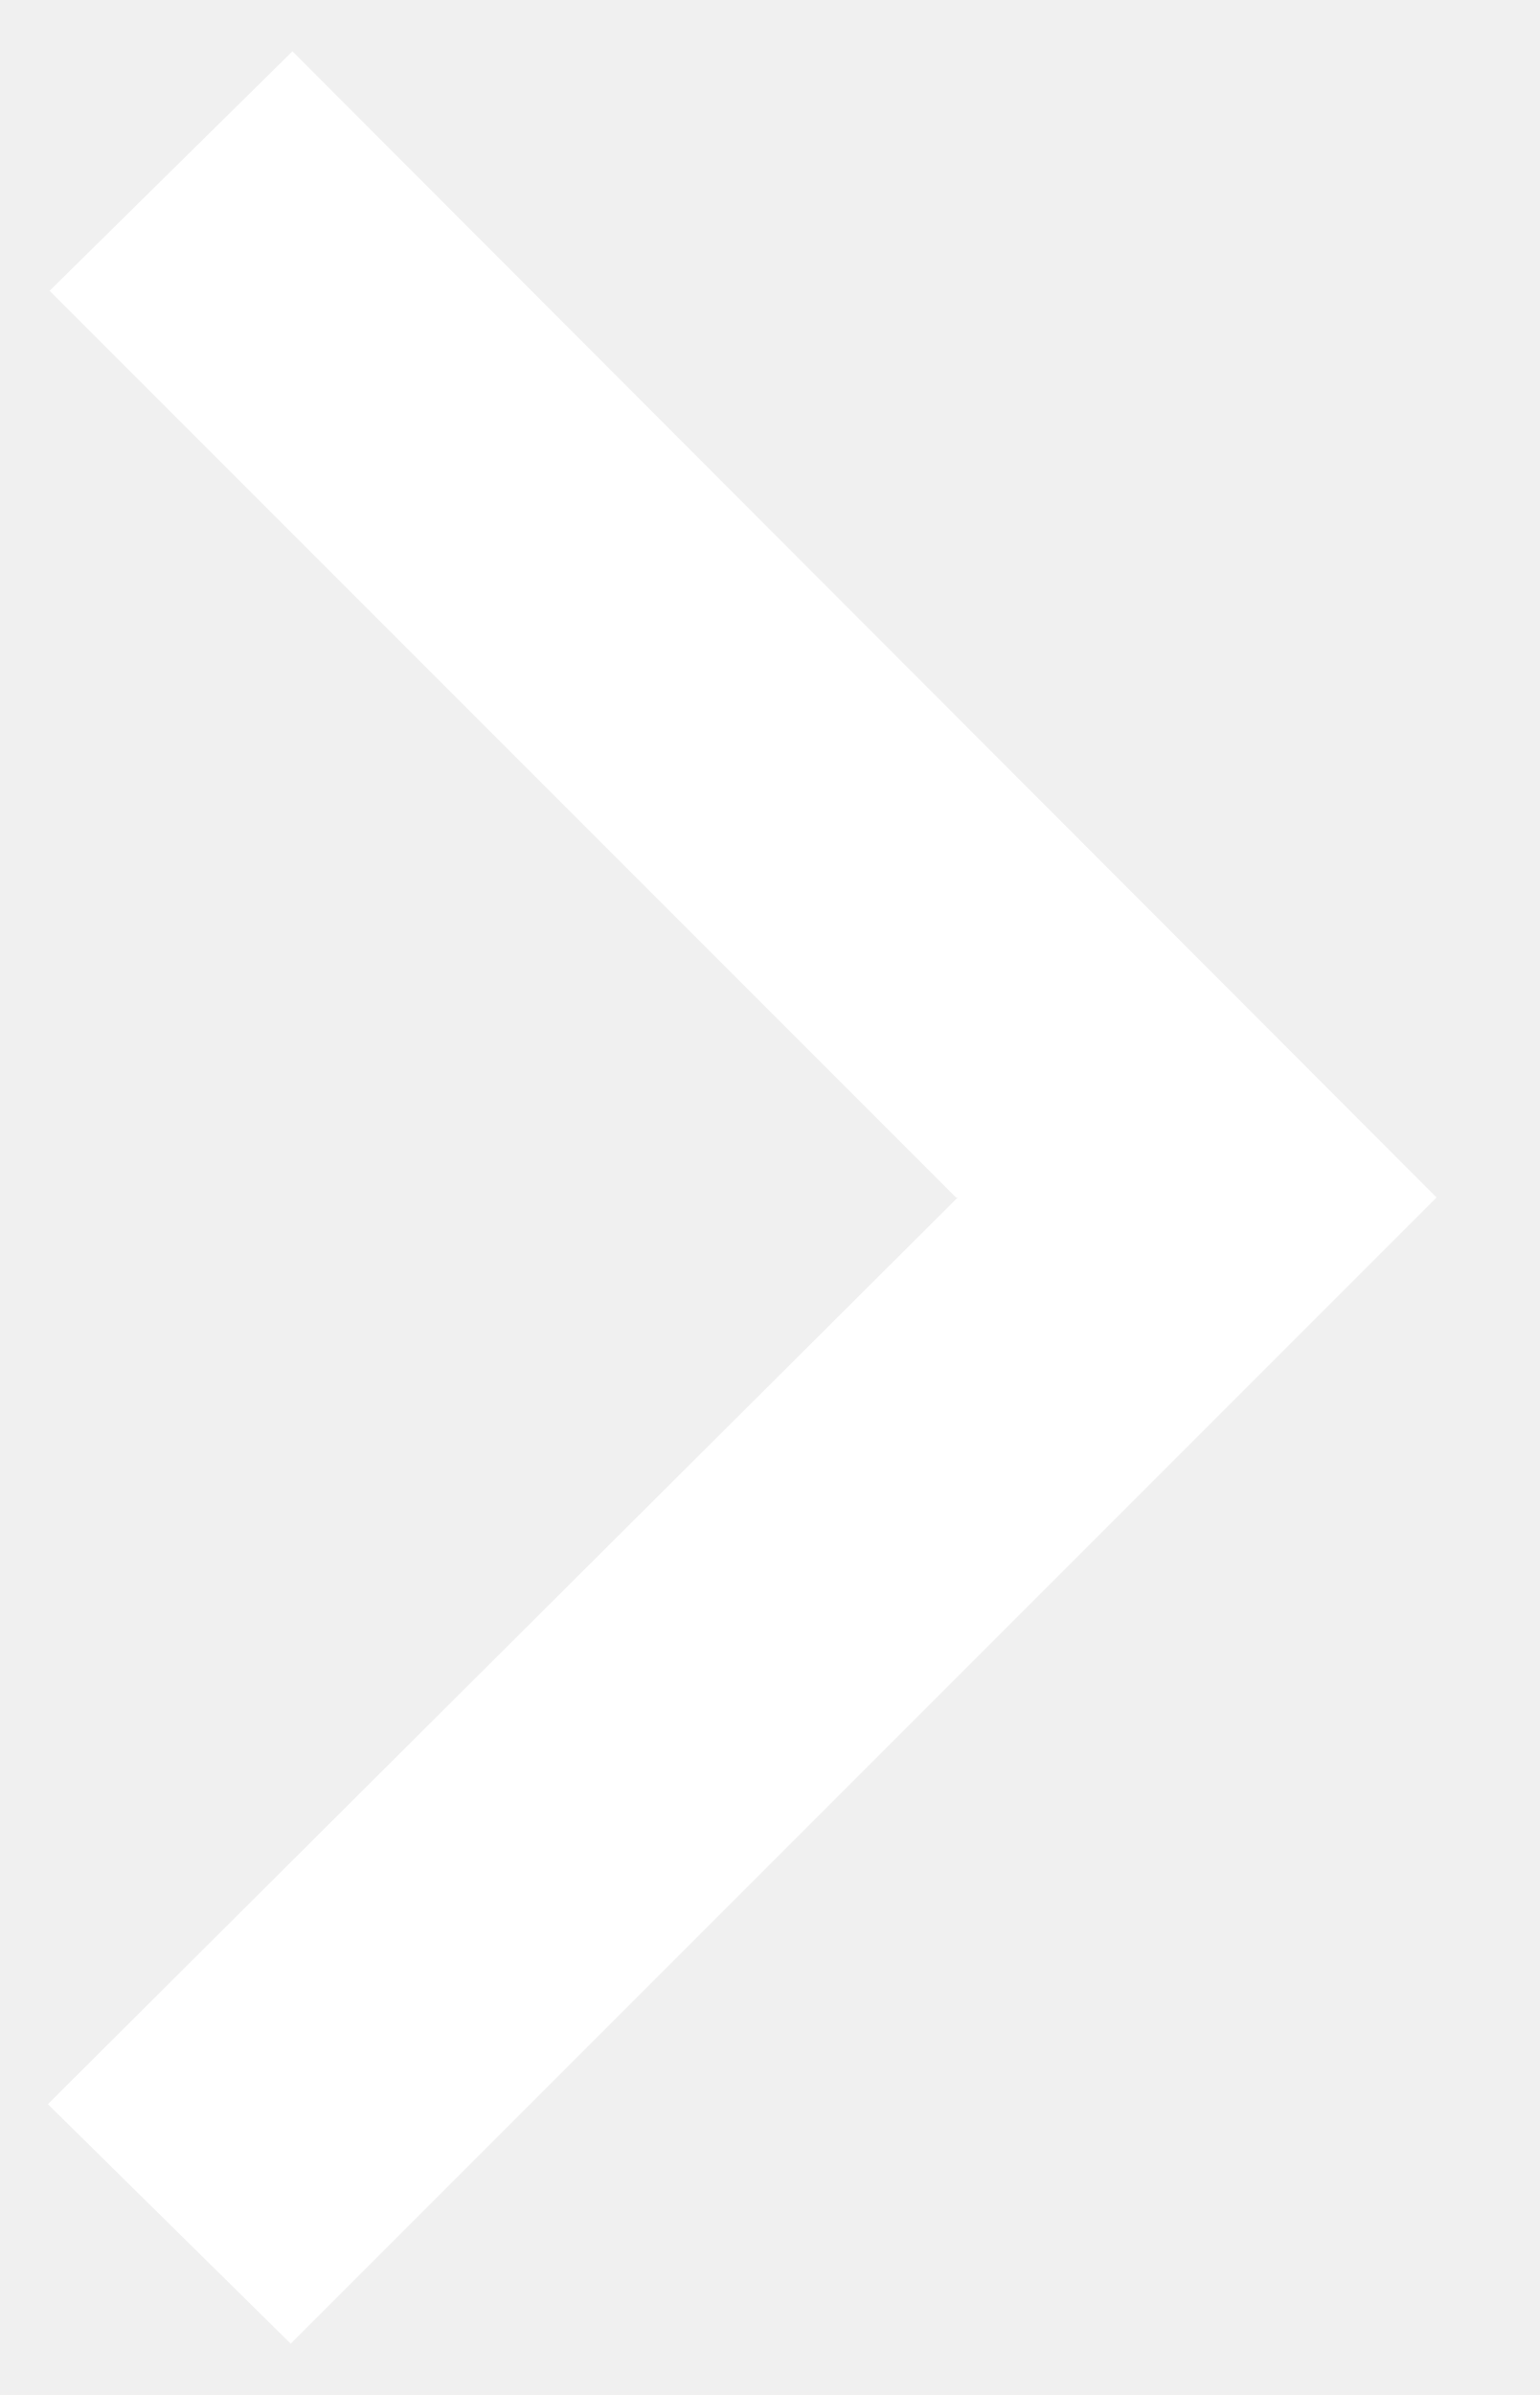
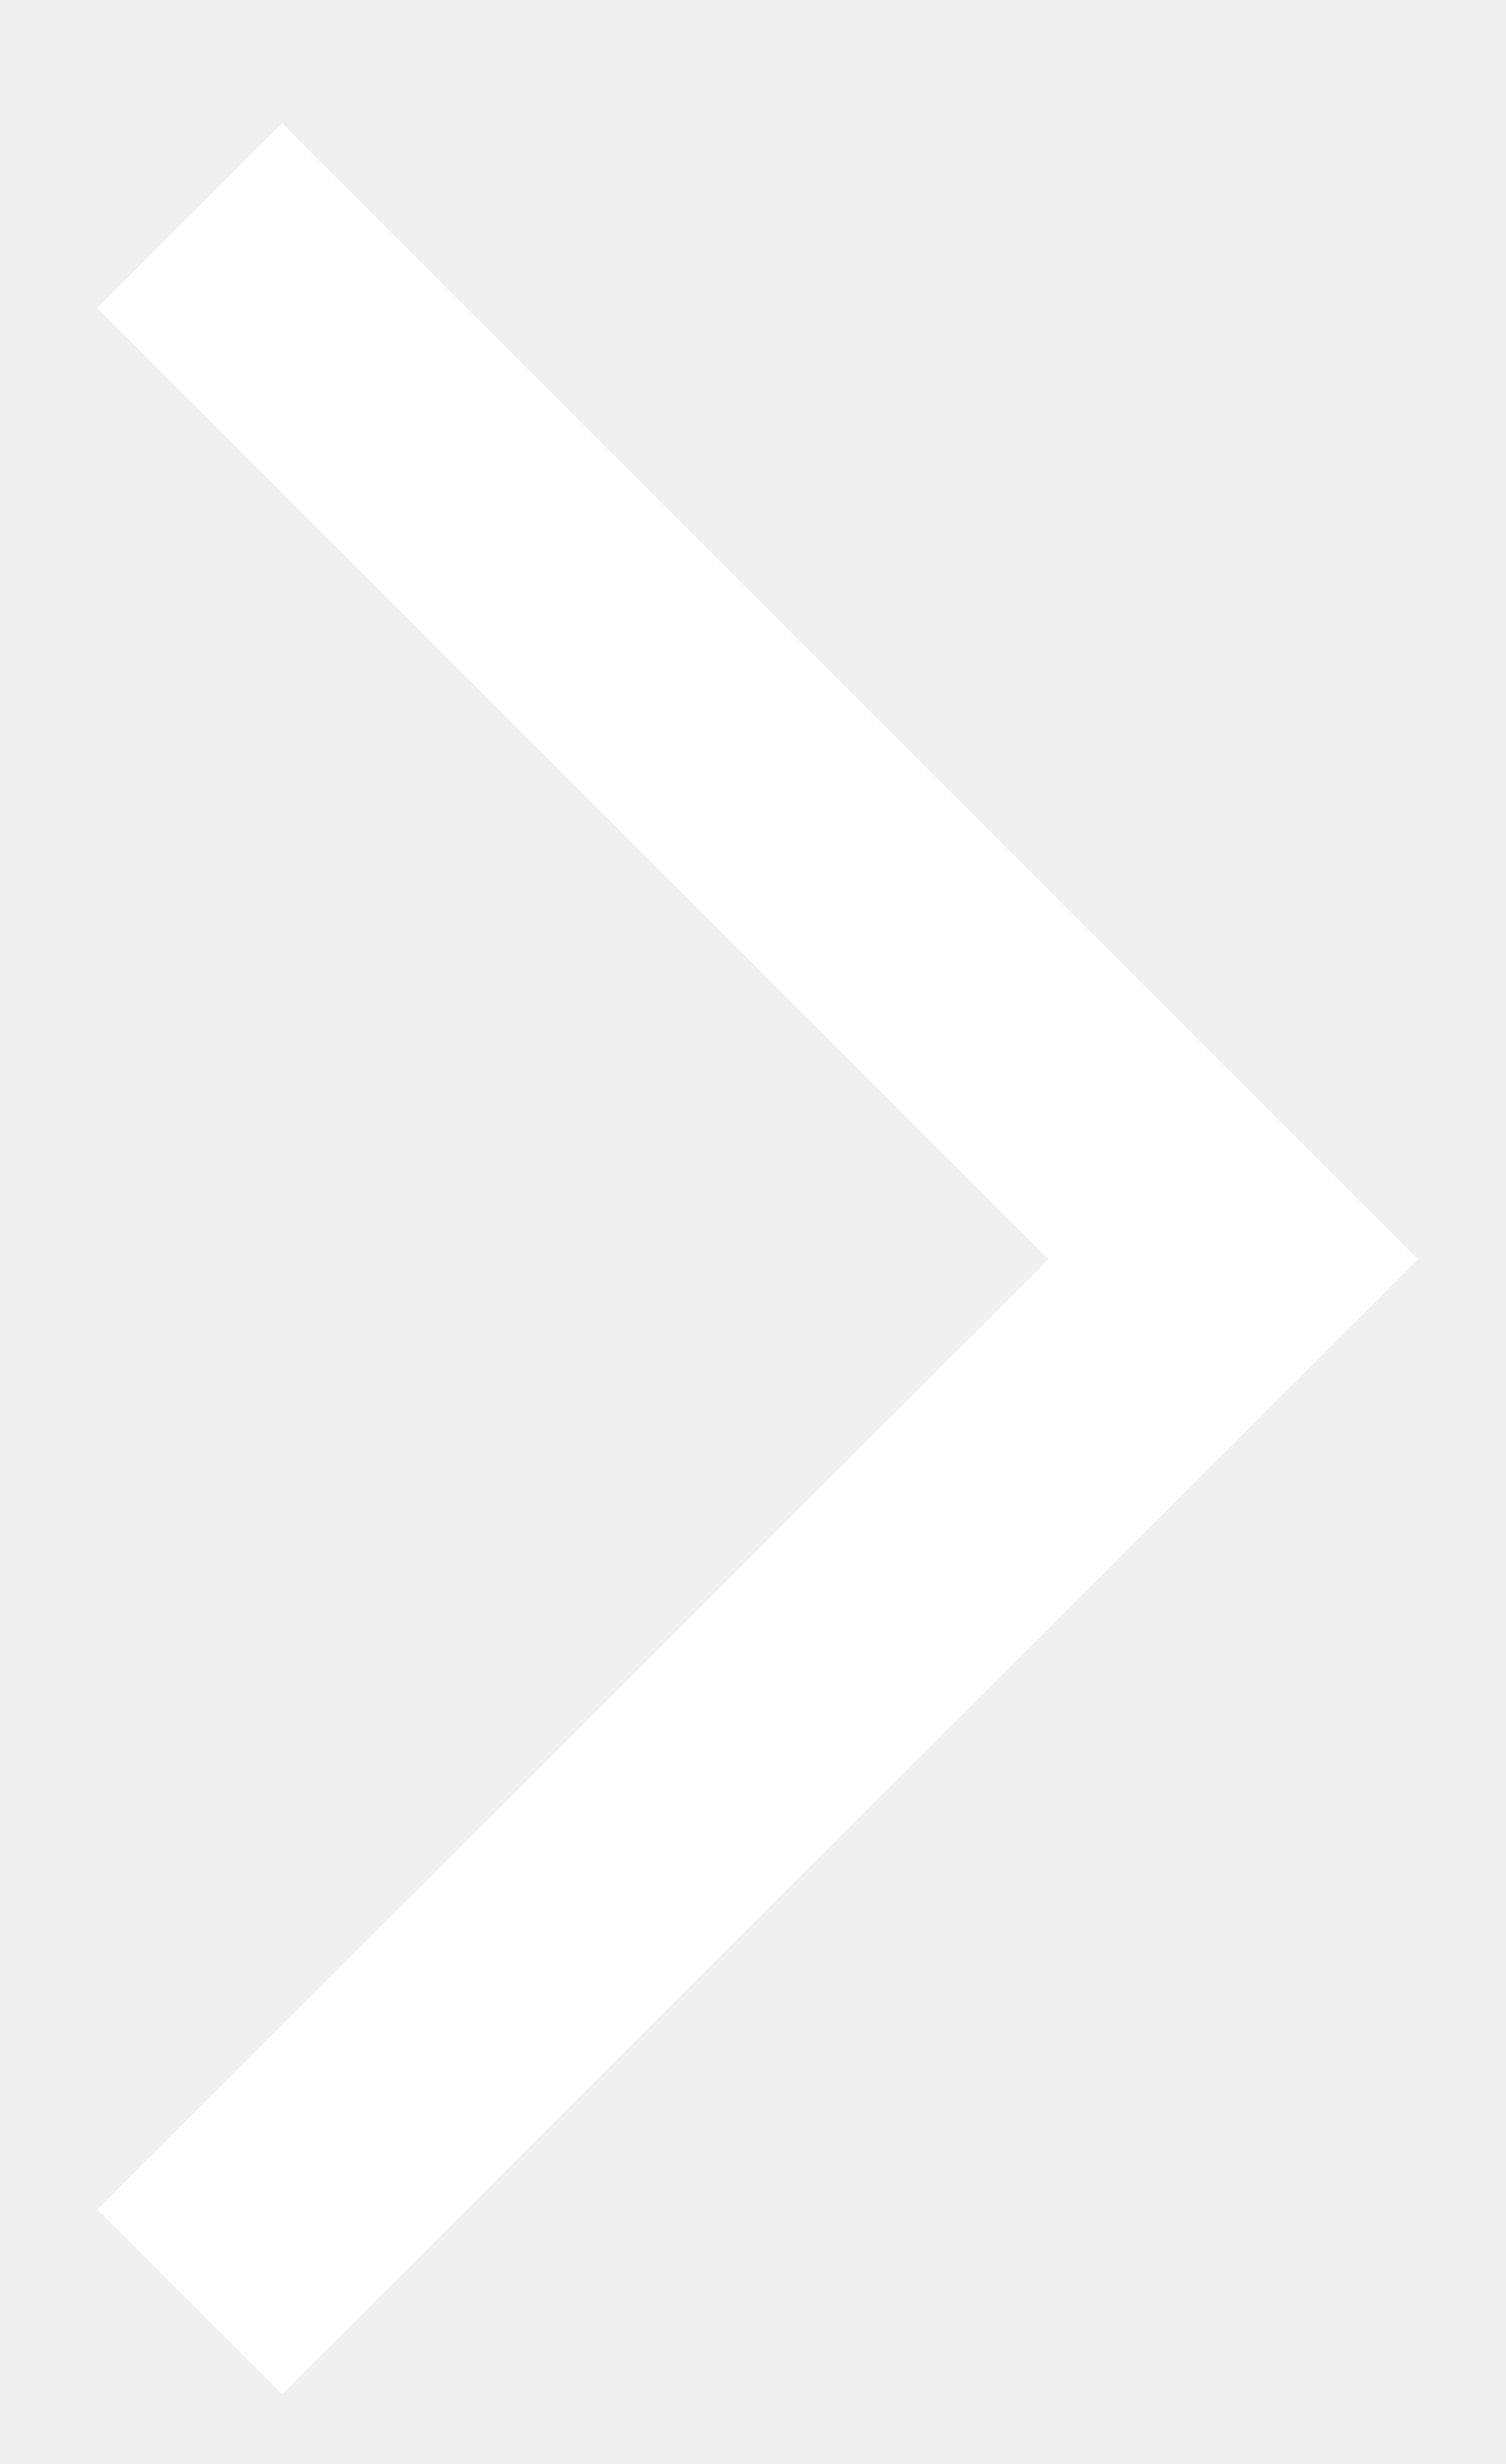
- <svg xmlns="http://www.w3.org/2000/svg" width="9" height="14" fill="none">
-   <path fill="#fff" fill-rule="evenodd" d="M5.59 7 .29 1.7 1.71.3 8.4 7l-6.7 6.7-1.42-1.4L5.6 7Z" clip-rule="evenodd" />
+ <svg xmlns="http://www.w3.org/2000/svg" width="11" height="18" fill="none">
+   <path fill="#fff" fill-rule="evenodd" d="M7.66 9.2.71 2.25 2.06.9l8.3 8.3-8.3 8.29-1.35-1.35L7.66 9.2Z" clip-rule="evenodd" />
</svg>
